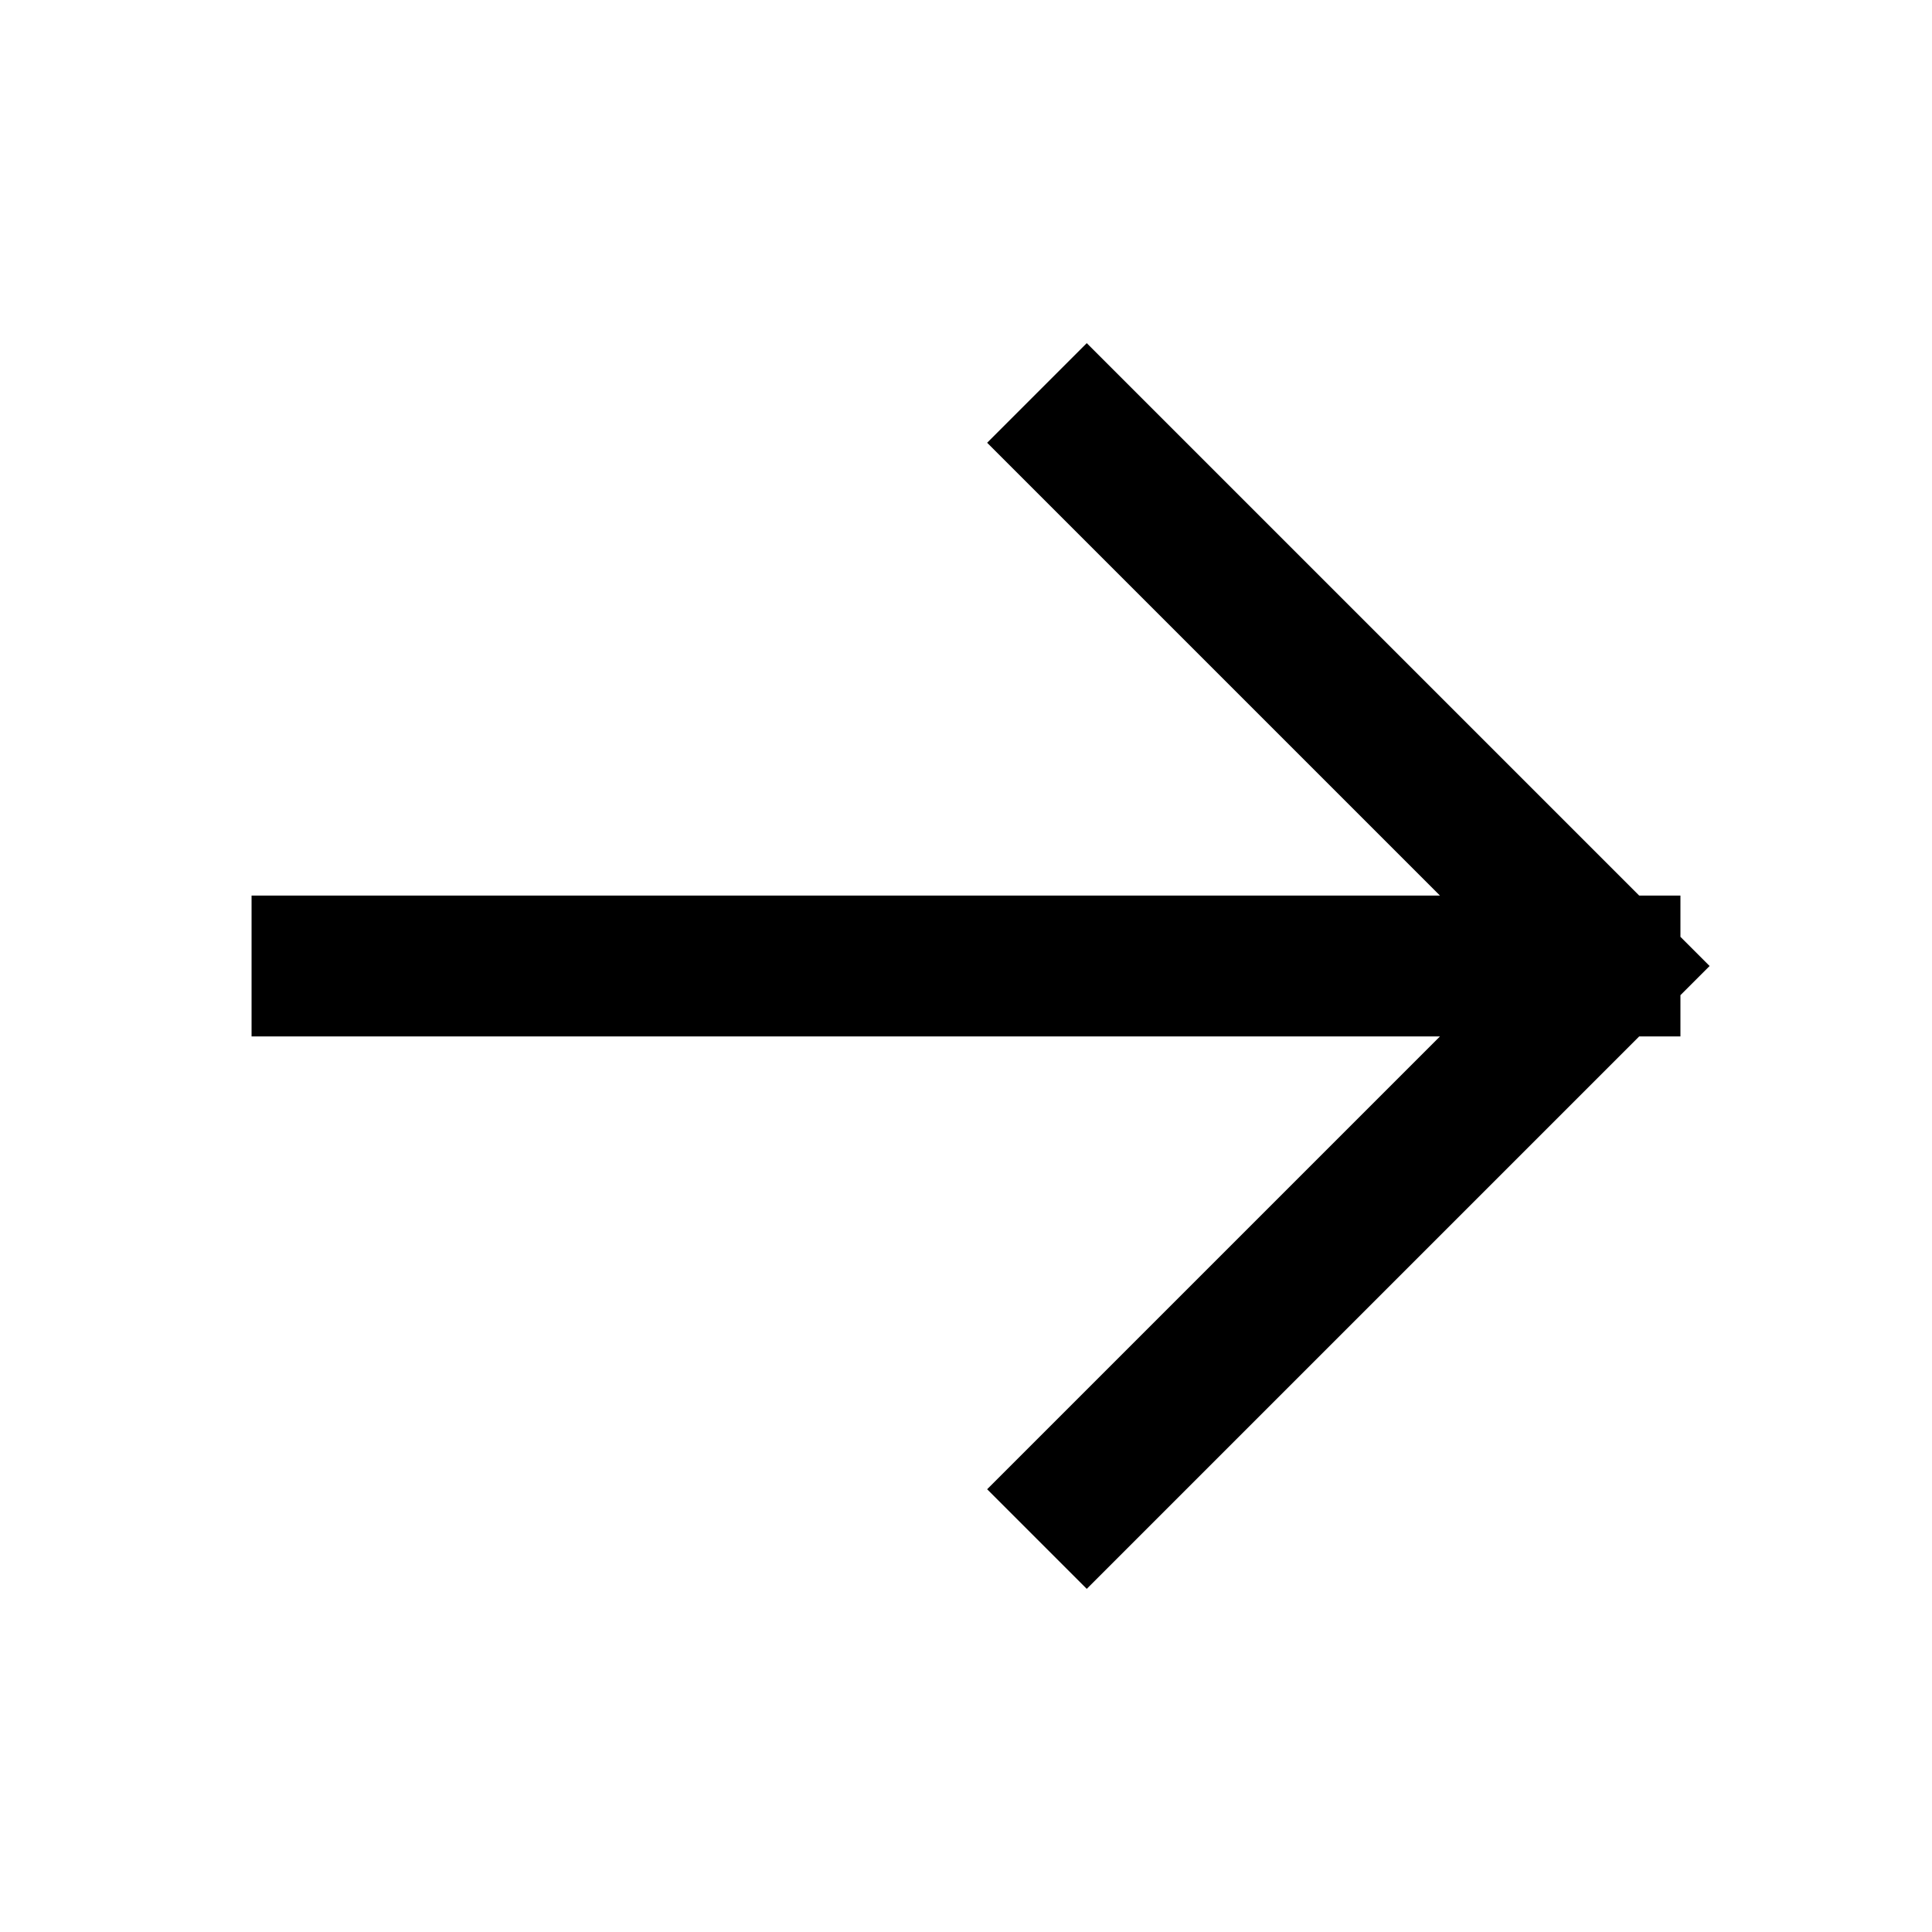
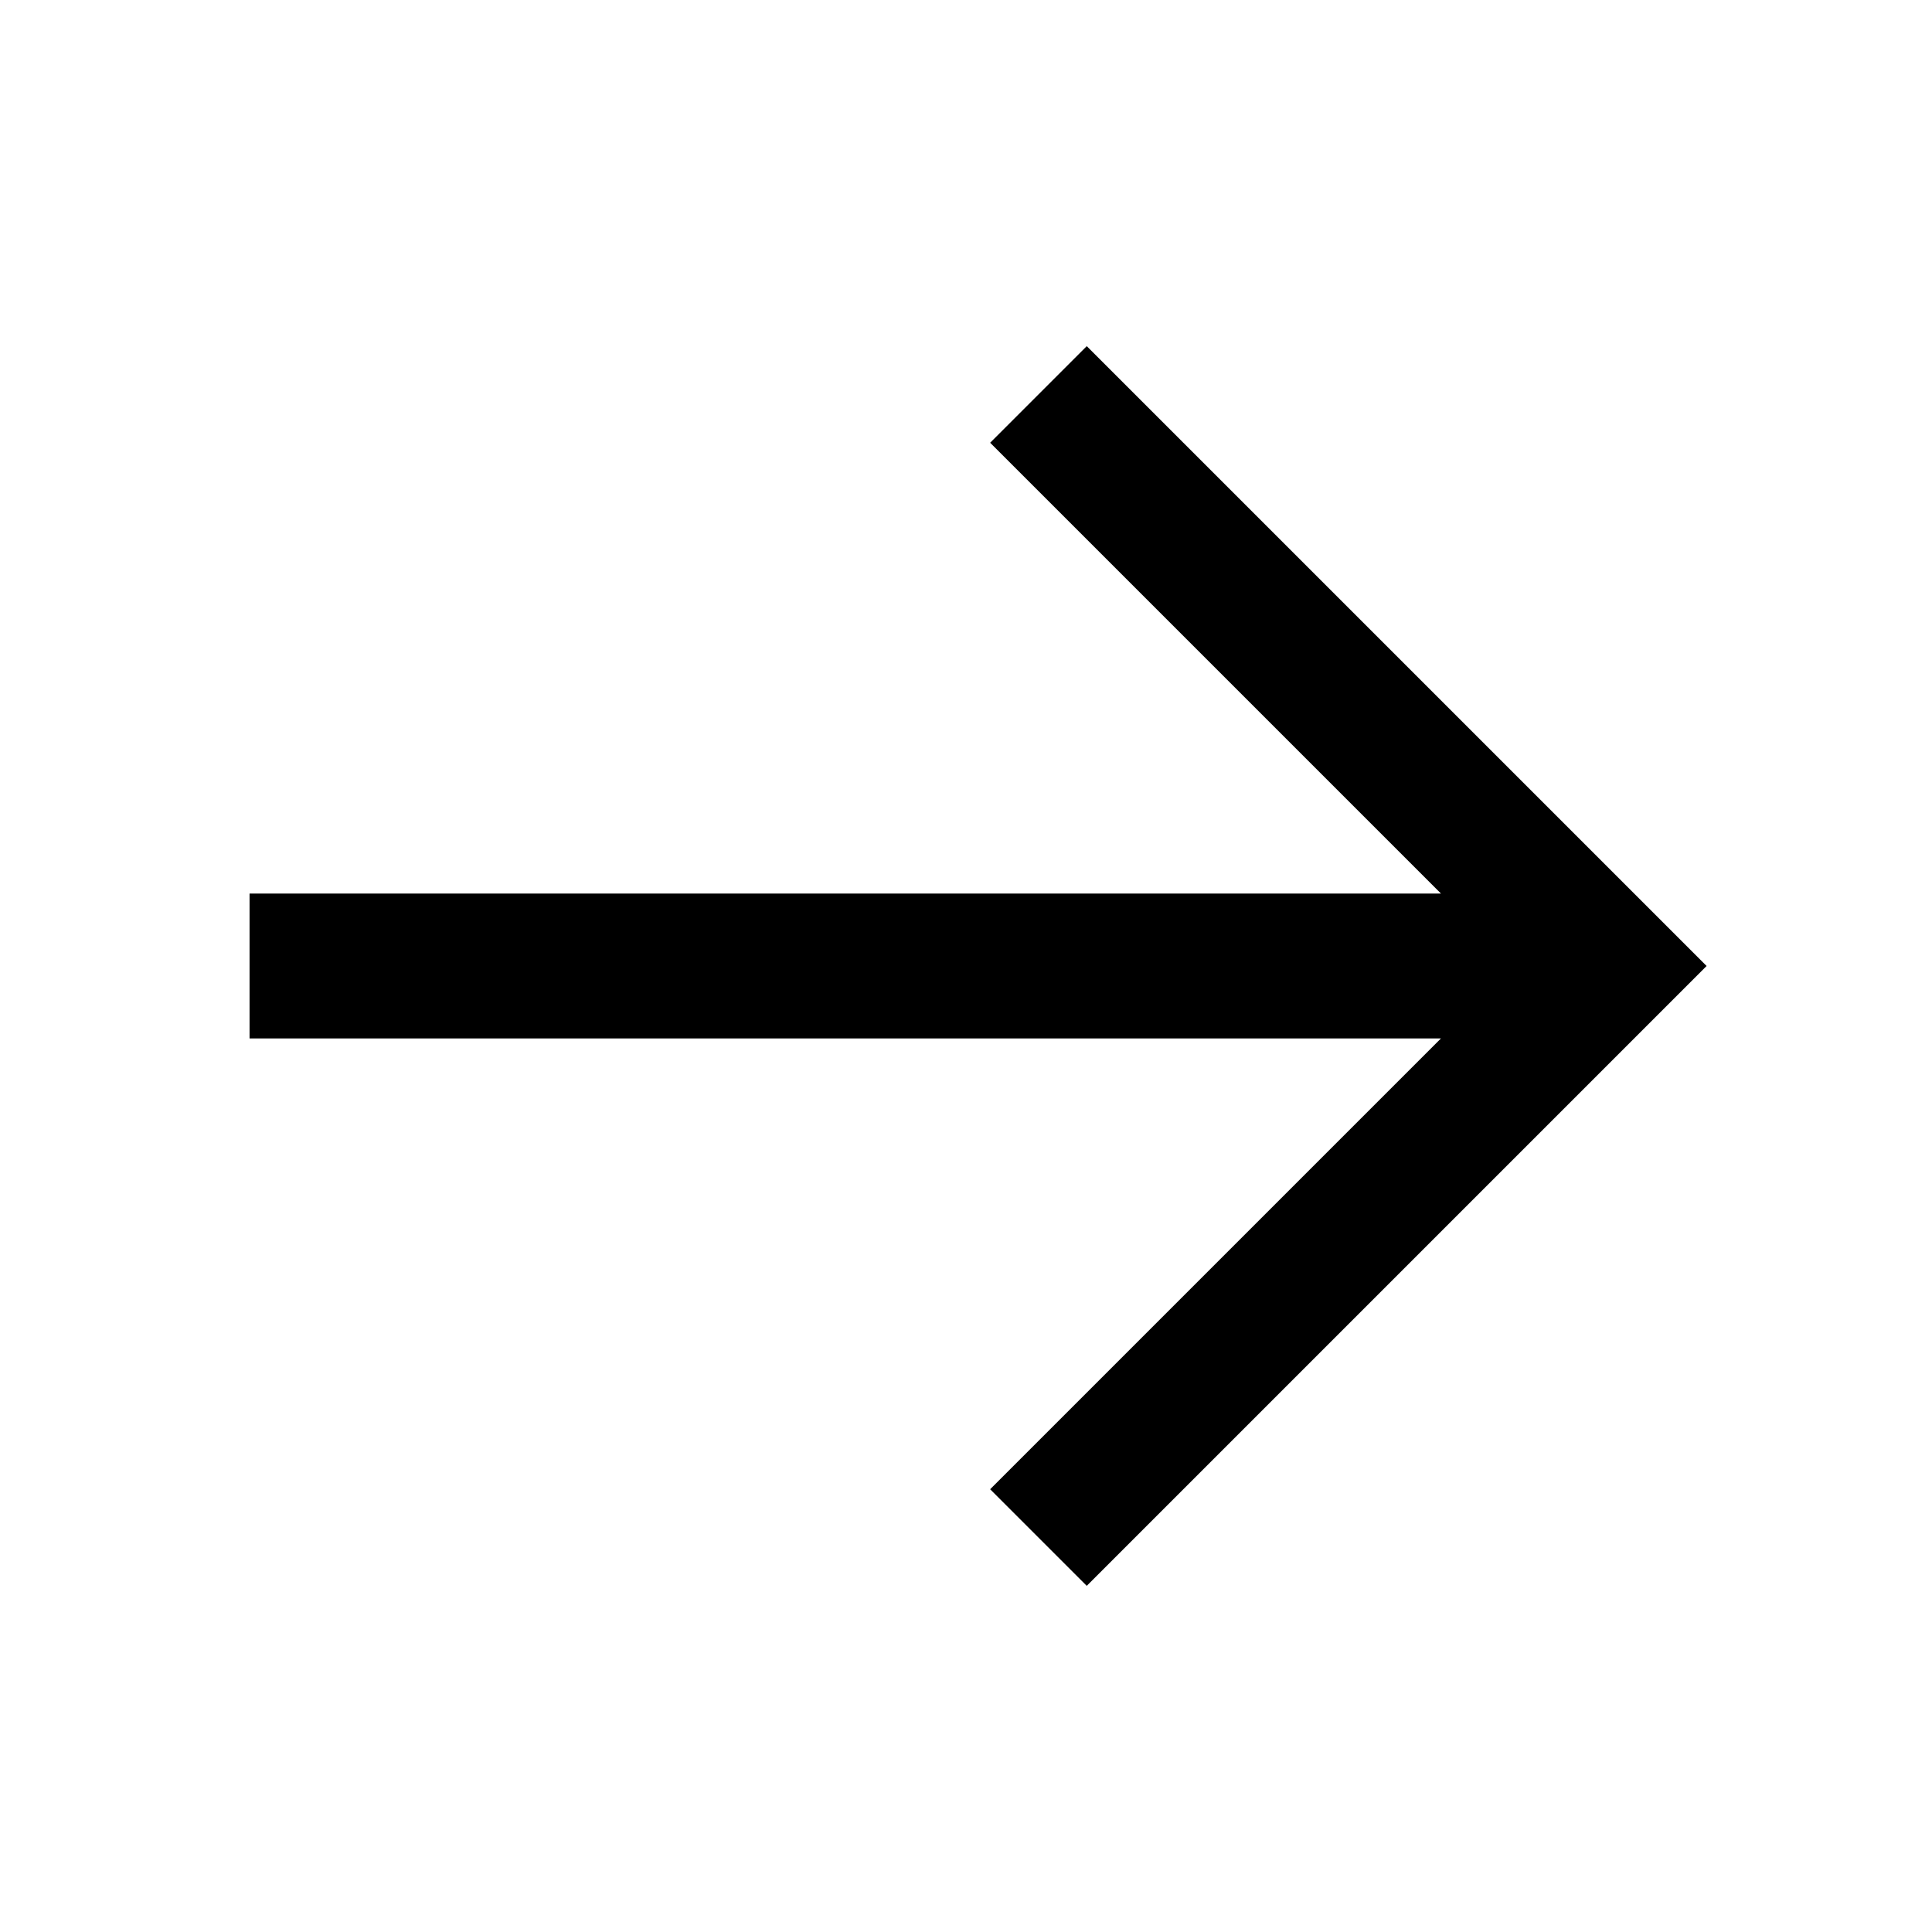
- <svg xmlns="http://www.w3.org/2000/svg" width="24" height="24" viewBox="0 0 24 24" fill="none" stroke="currentColor" stroke-width="1.75" stroke-linecap="square" stroke-linejoin="miter">
-   <path d="M4 12H20M13.5 5.5L20 12L13.5 18.5" />
+ <svg xmlns="http://www.w3.org/2000/svg" width="24" height="24" viewBox="0 0 24 24" fill="currentColor">
+   <polygon points="13.5 19.7 12.3 18.5 17.9 12.9 3.1 12.9 3.1 11.1 17.9 11.1 12.3 5.5 13.5 4.3 21.2 12 13.5 19.7" />
</svg>
